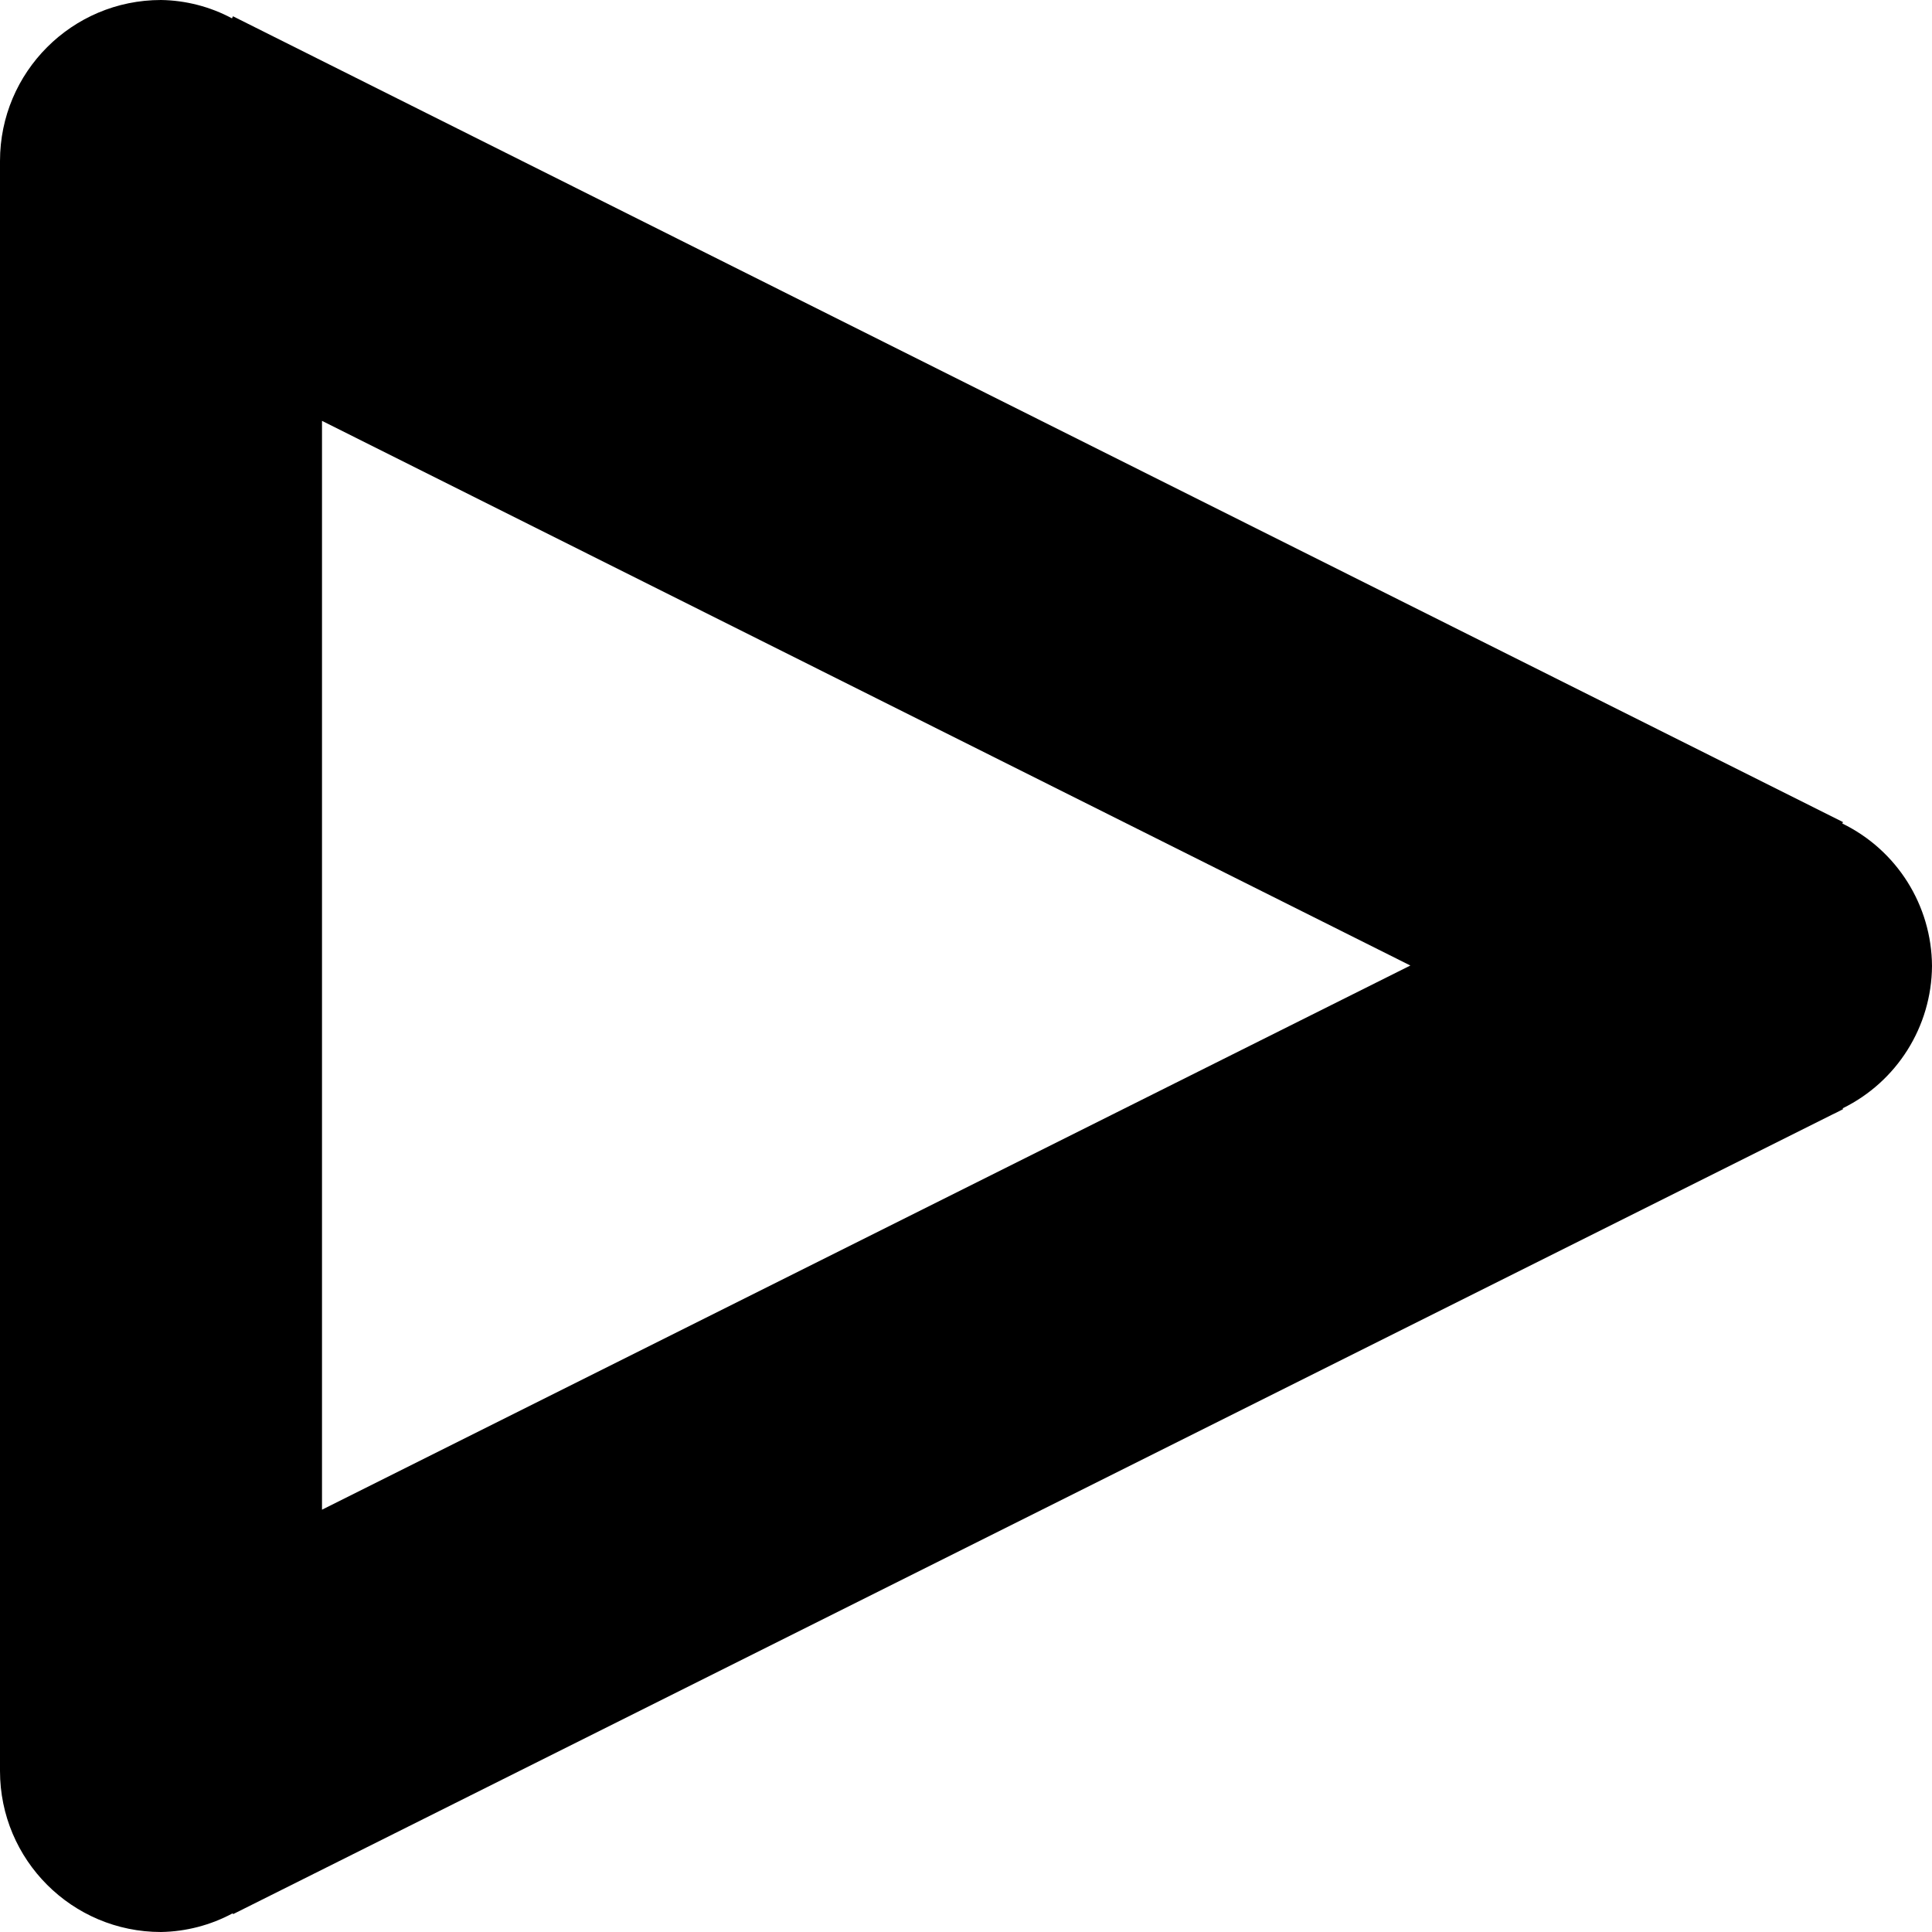
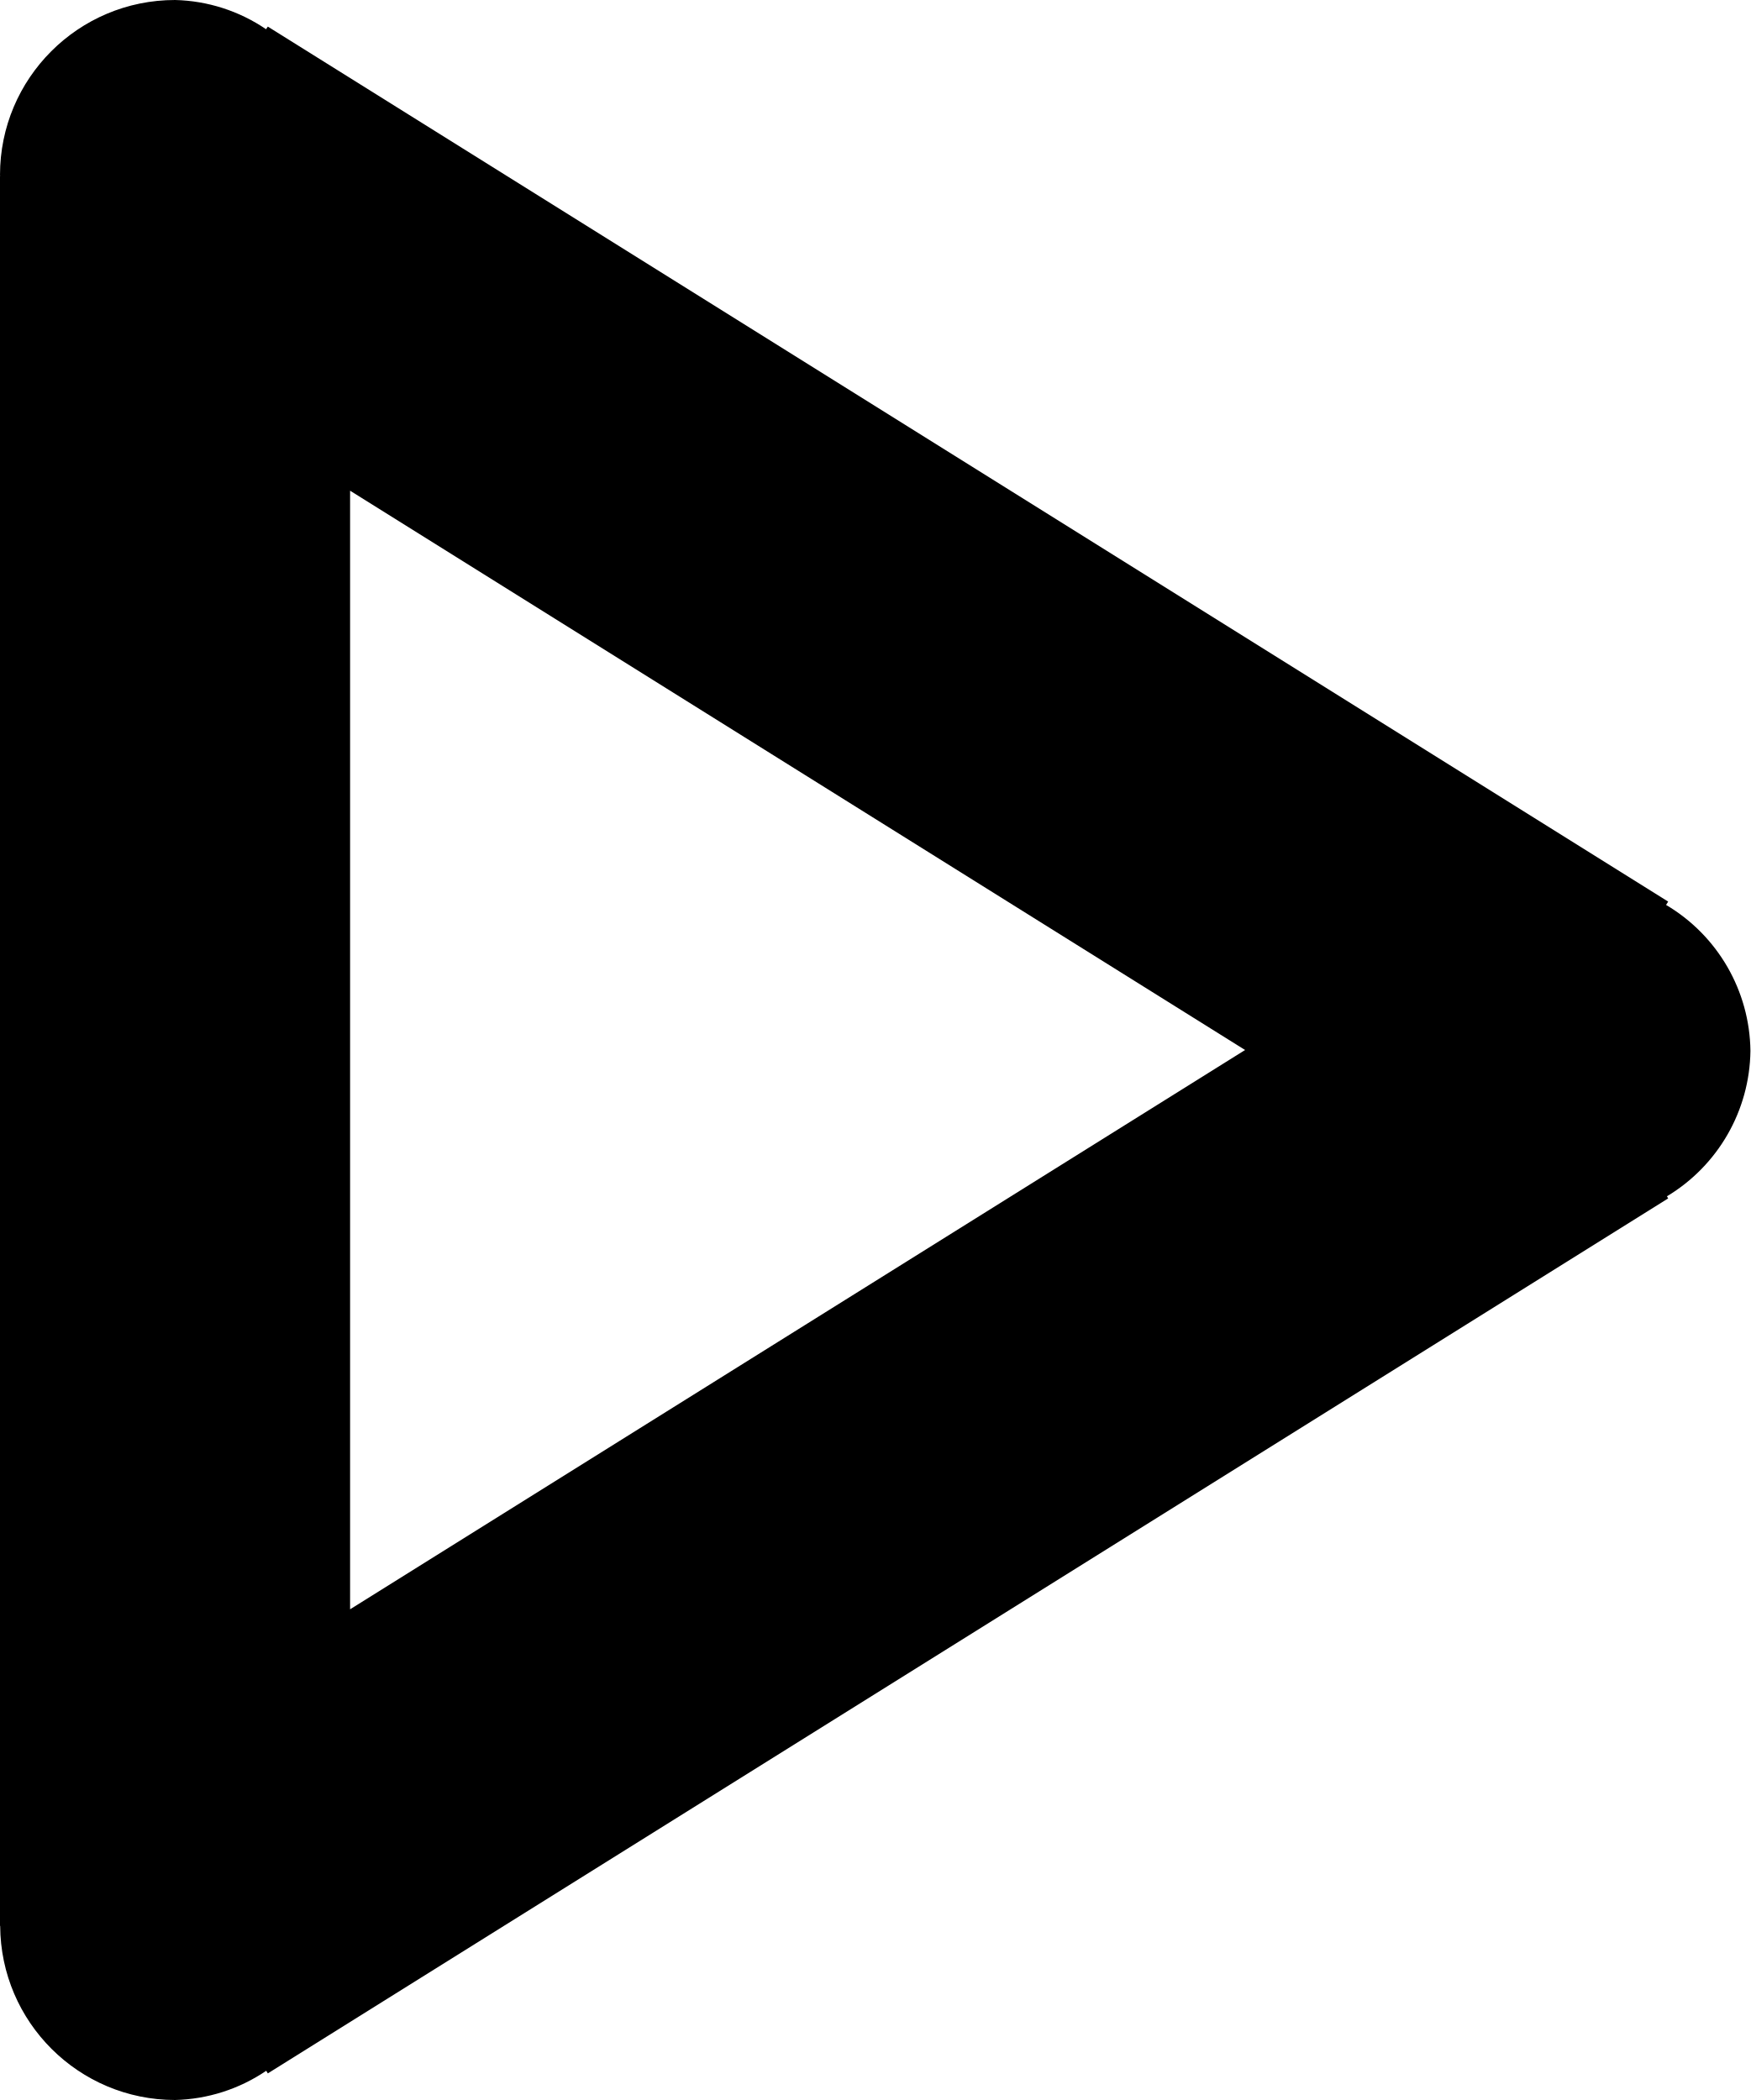
- <svg xmlns="http://www.w3.org/2000/svg" viewBox="0 0 12 12" preserveAspectRatio="xMidYMin meet">
-   <path d="M12 6a.991.991 0 0 0-.557-.885l.004-.009-10-5.005-.006.013A.966.966 0 0 0 1 0a1 1 0 0 0-1 1v10a1 1 0 0 0 1 1 .975.975 0 0 0 .445-.116l.003.005 9.932-4.966.027-.013.041-.021-.003-.005A.992.992 0 0 0 12 6zM2 2.614l6.76 3.383L2 9.377V2.614z" />
+ <svg xmlns="http://www.w3.org/2000/svg" viewBox="0 0 10 12" preserveAspectRatio="xMidYMin meet">
+   <path d="M10 6.005a.983.983 0 0 0-.482-.834l.012-.019-8-5-.01.015A.965.965 0 0 0 1 0a1 1 0 0 0-1 1l.001.005H0v10h.001A1 1 0 0 0 1 12a.97.97 0 0 0 .521-.167l.009.015 8-5-.007-.012A.984.984 0 0 0 10 6.005zM2 2.804L7.113 6 2 9.196V2.804z" />
</svg>
